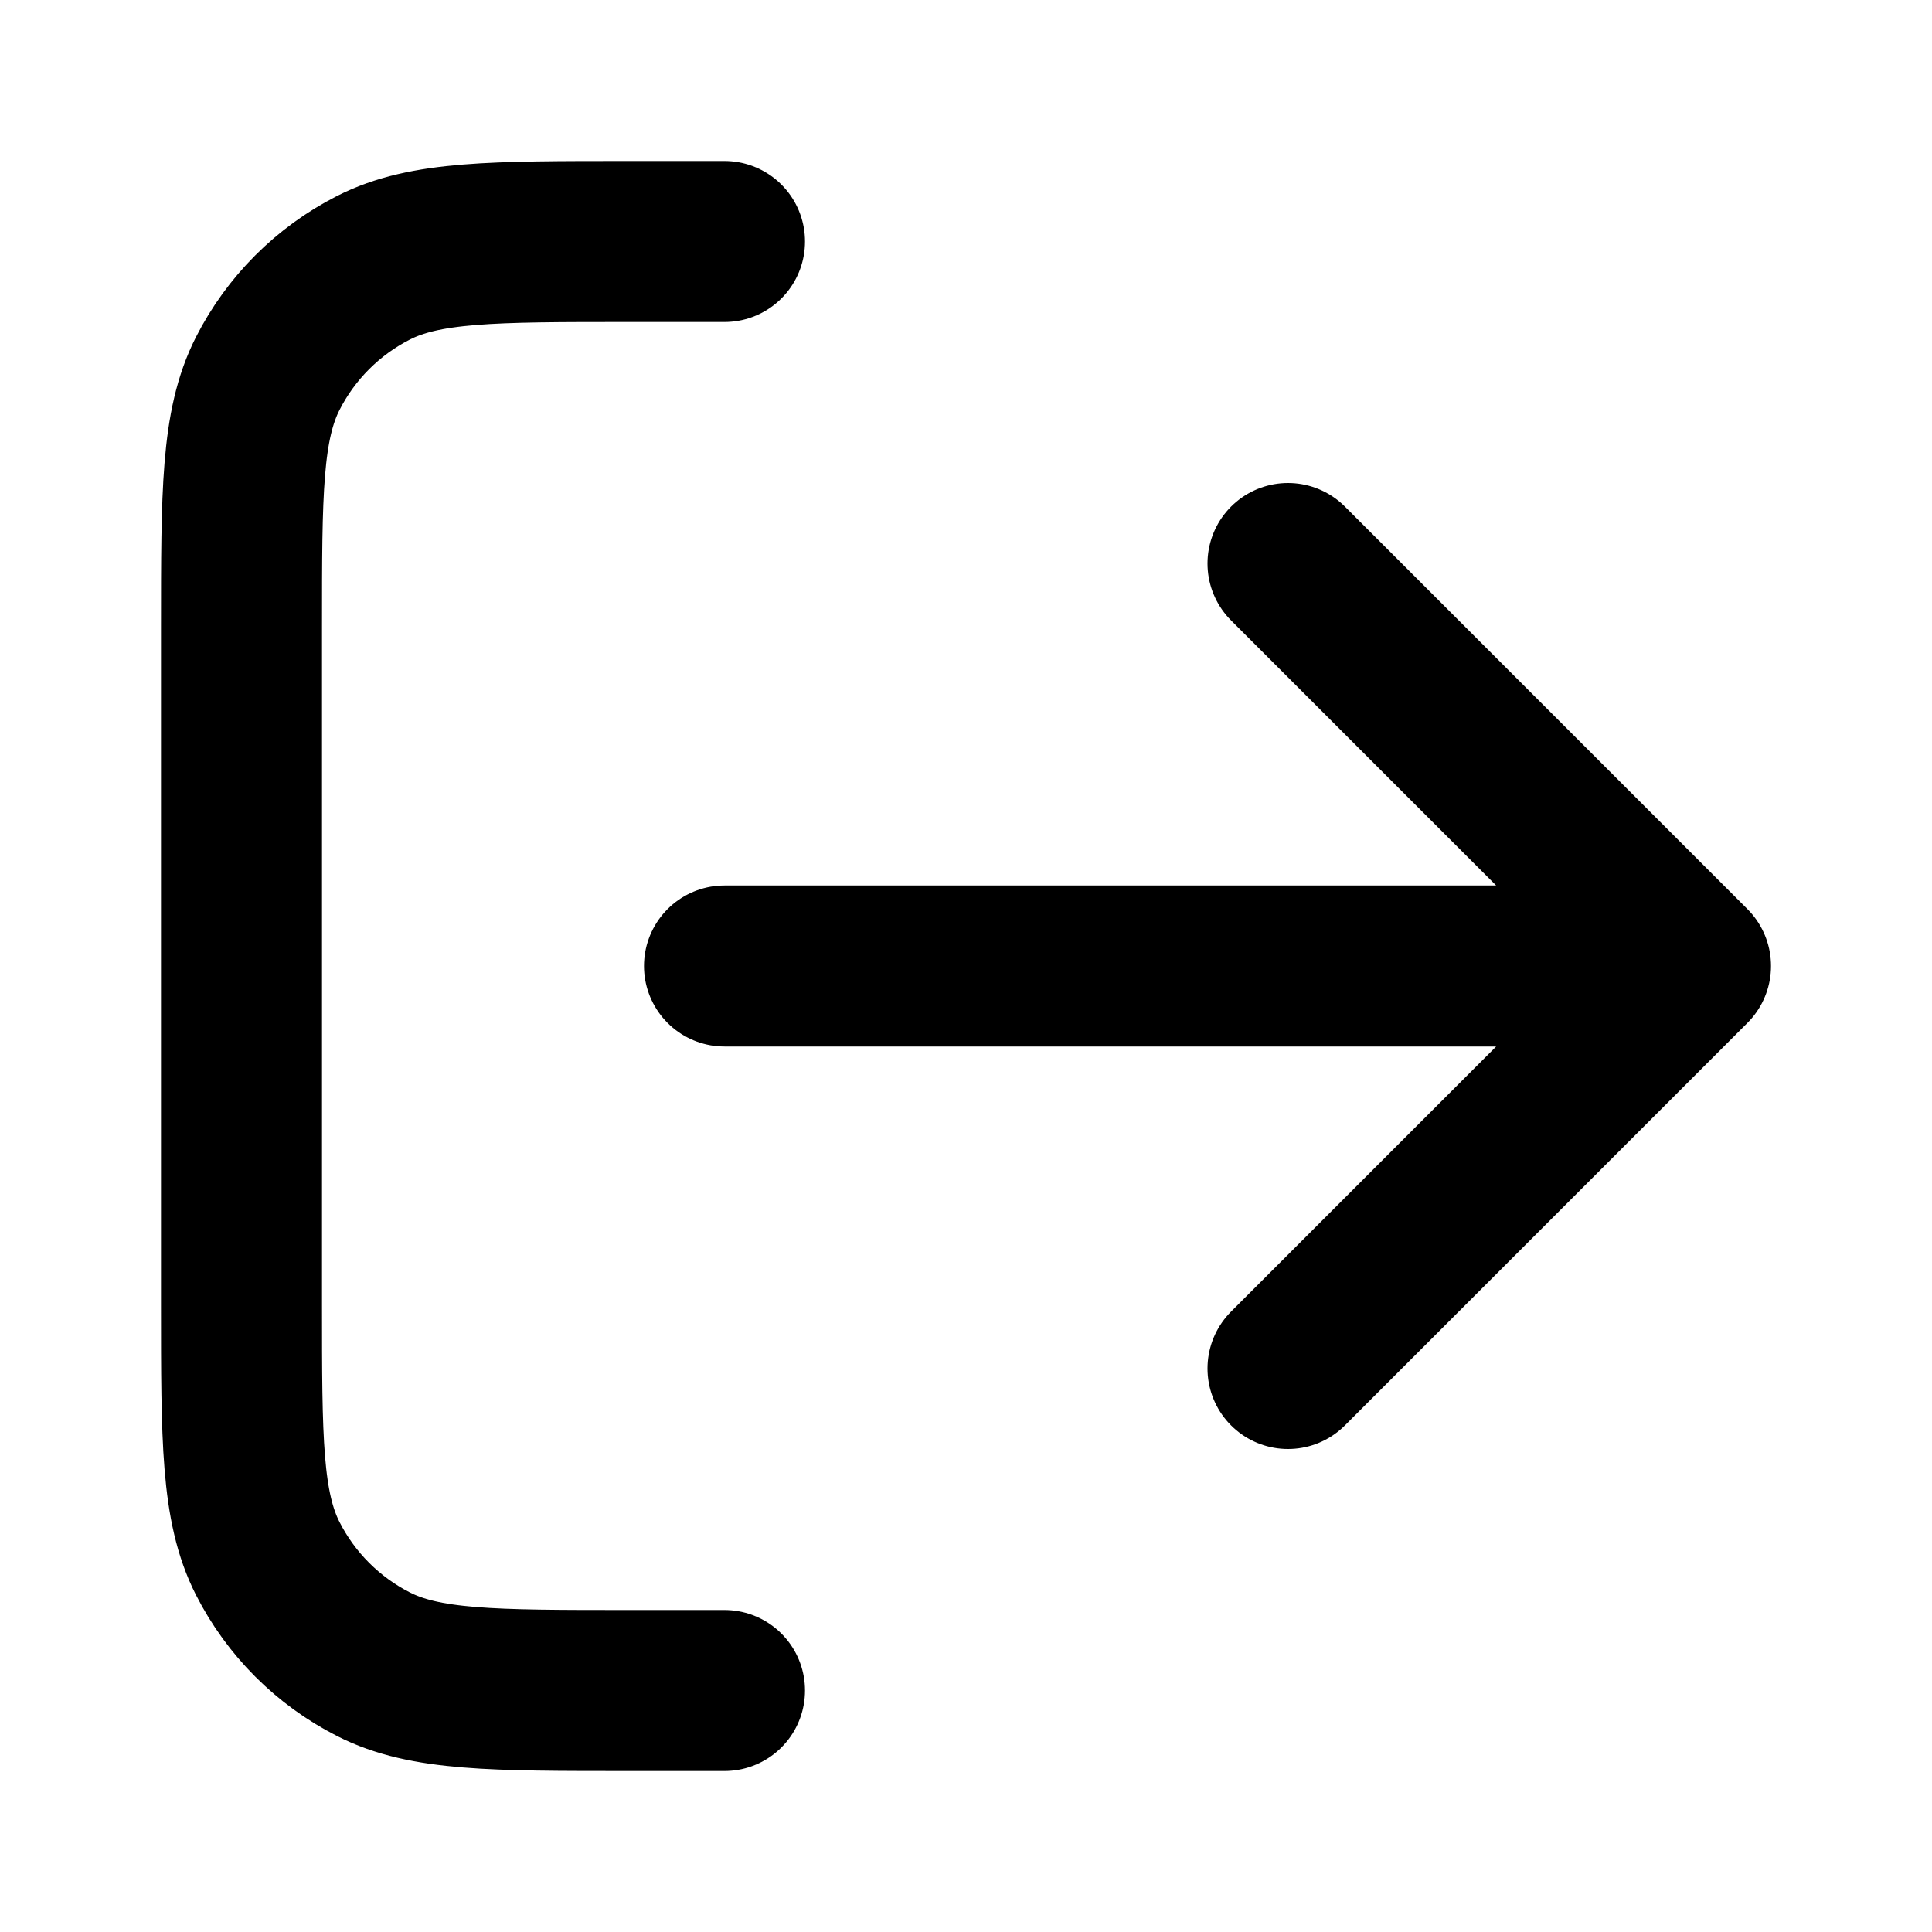
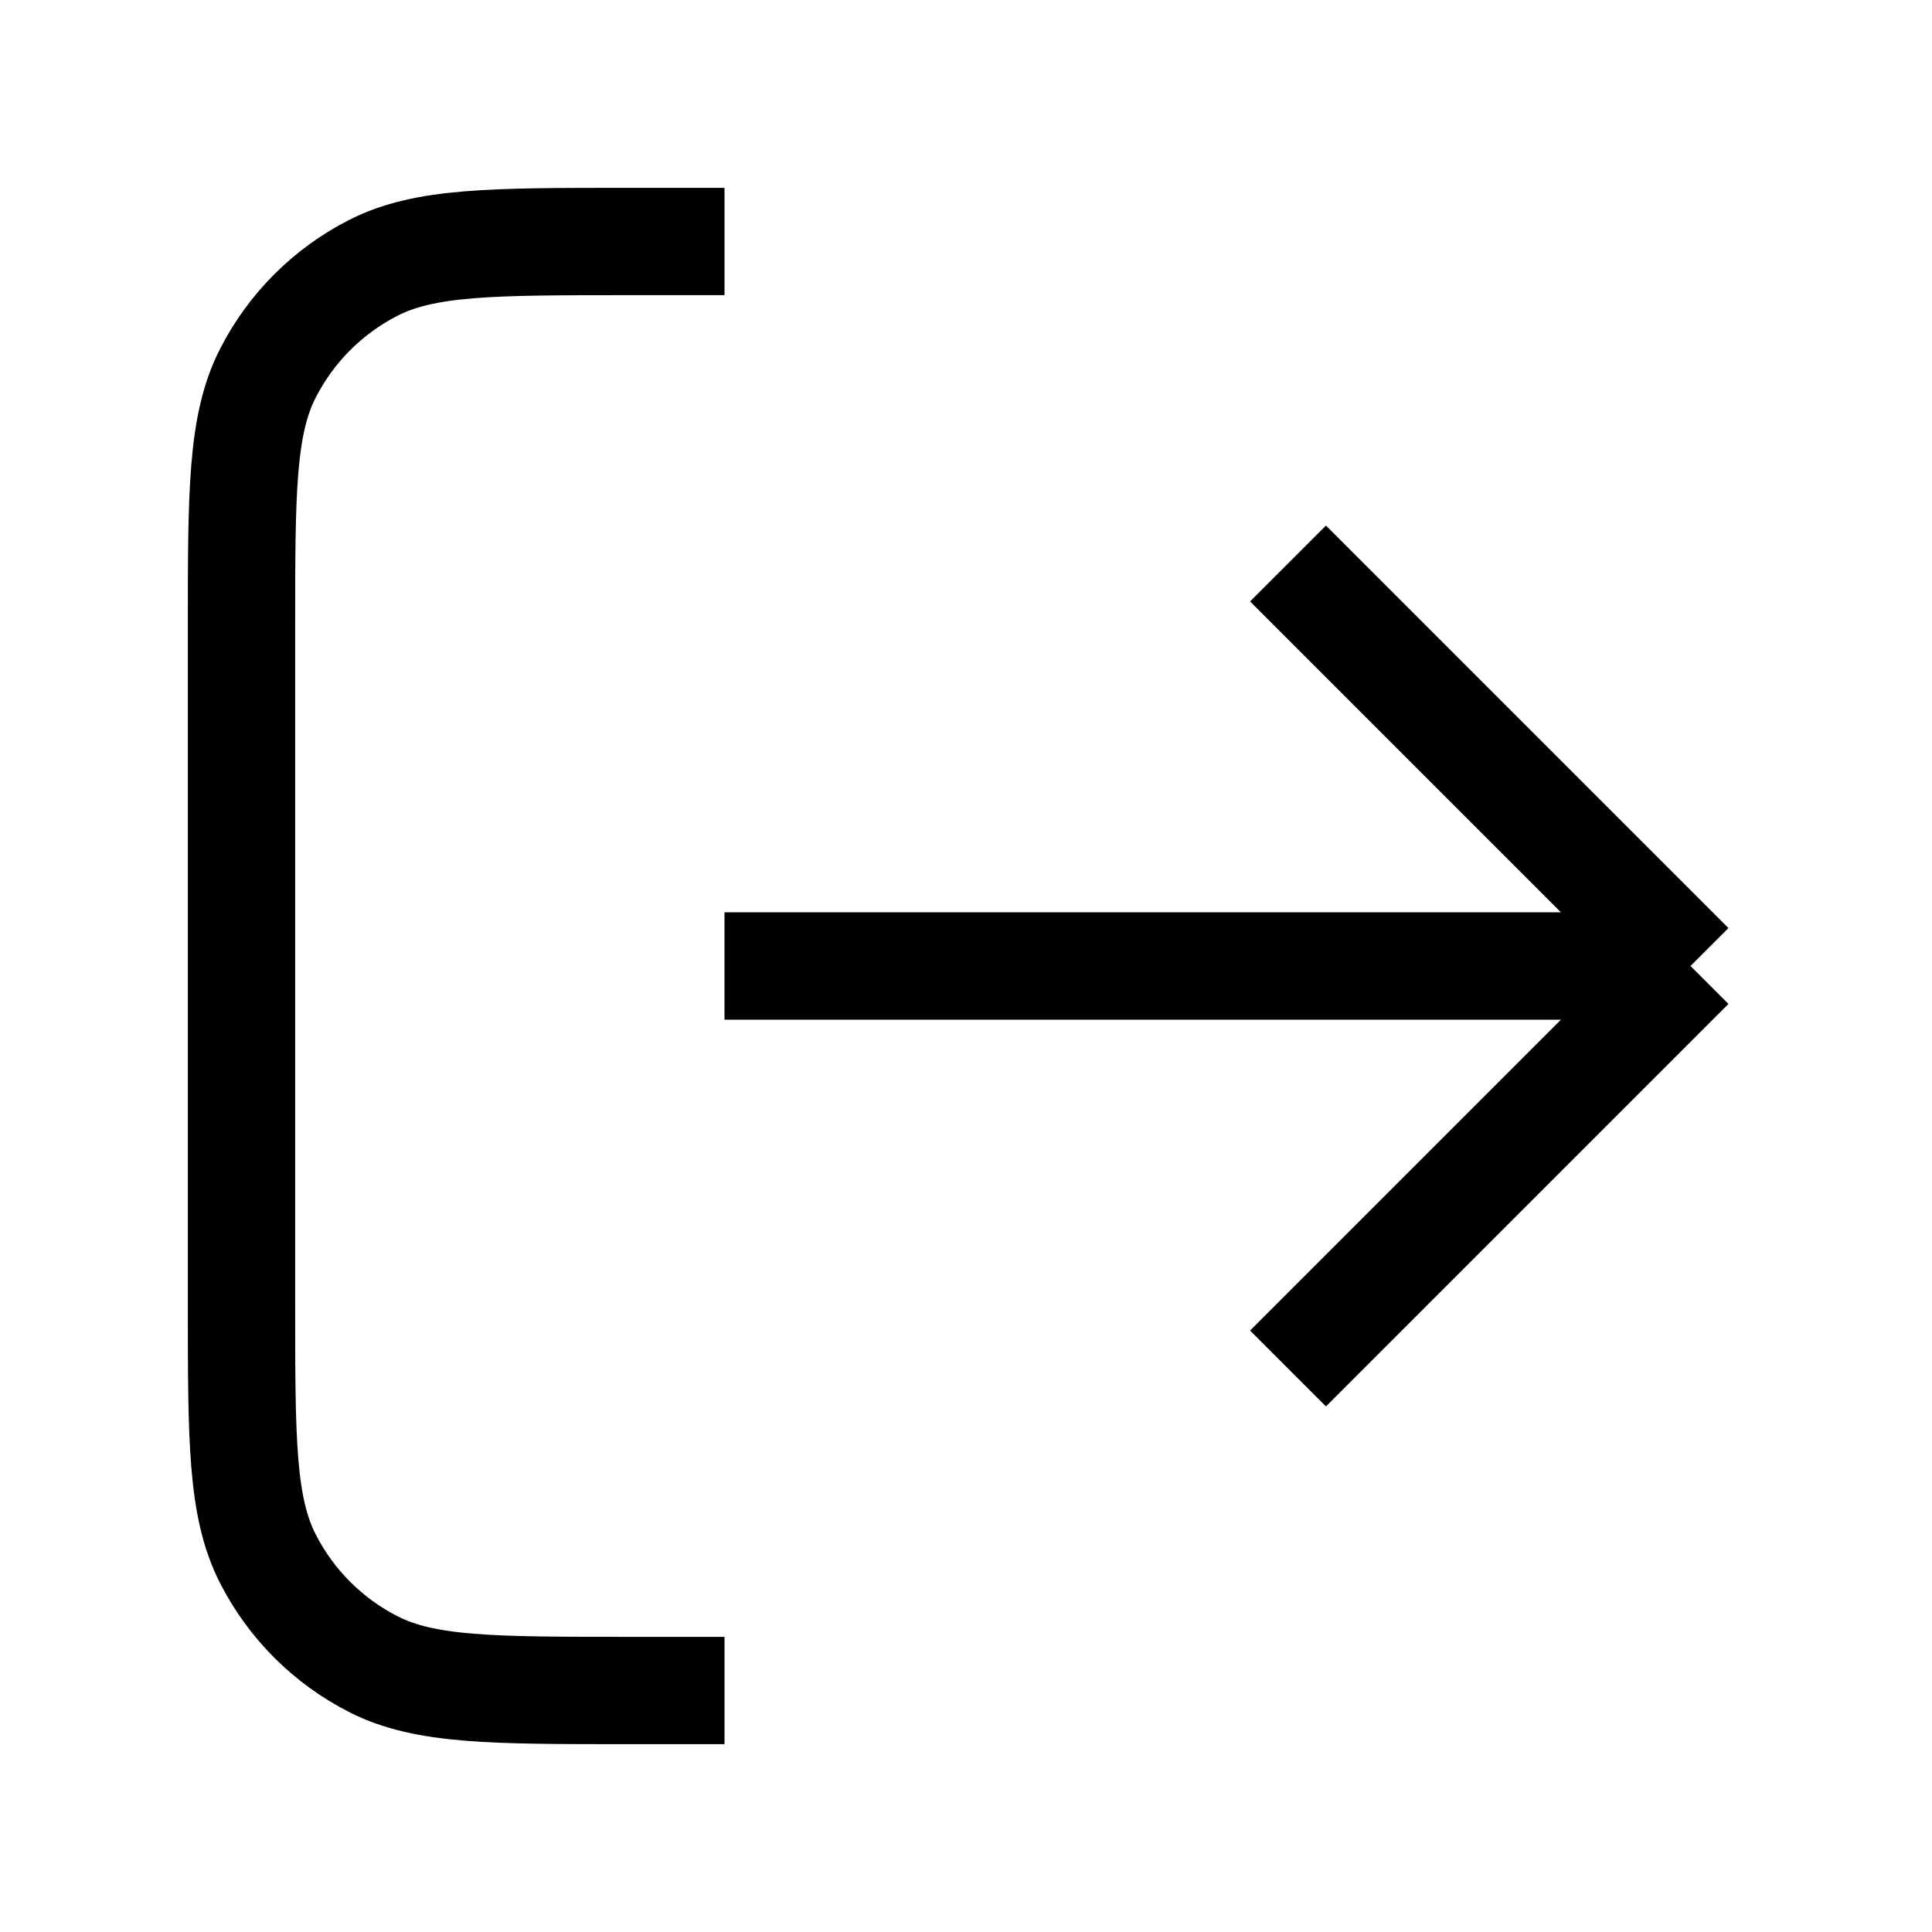
<svg xmlns="http://www.w3.org/2000/svg" width="18" height="18" viewBox="0 0 18 18" fill="none">
-   <path d="M12 12.75L15.75 9M15.75 9L12 5.25M15.75 9H6.75M6.75 2.25H5.85C4.59 2.25 3.96 2.25 3.479 2.495C3.055 2.711 2.711 3.055 2.495 3.479C2.25 3.96 2.25 4.59 2.25 5.85V12.15C2.25 13.41 2.25 14.04 2.495 14.521C2.711 14.945 3.055 15.289 3.479 15.505C3.96 15.75 4.59 15.75 5.85 15.75H6.75" stroke="black" stroke-width="1.5" stroke-linecap="round" stroke-linejoin="round" />
+   <path d="M12 12.75L15.75 9M15.75 9L12 5.25M15.75 9H6.75M6.75 2.25H5.85C4.59 2.25 3.96 2.25 3.479 2.495C3.055 2.711 2.711 3.055 2.495 3.479C2.25 3.96 2.25 4.59 2.25 5.85V12.15C2.25 13.41 2.25 14.04 2.495 14.521C2.711 14.945 3.055 15.289 3.479 15.505C3.96 15.75 4.59 15.75 5.85 15.75H6.75" stroke="black" strokeWidth="1.5" strokeLinecap="round" stroke-linejoin="round" />
</svg>
